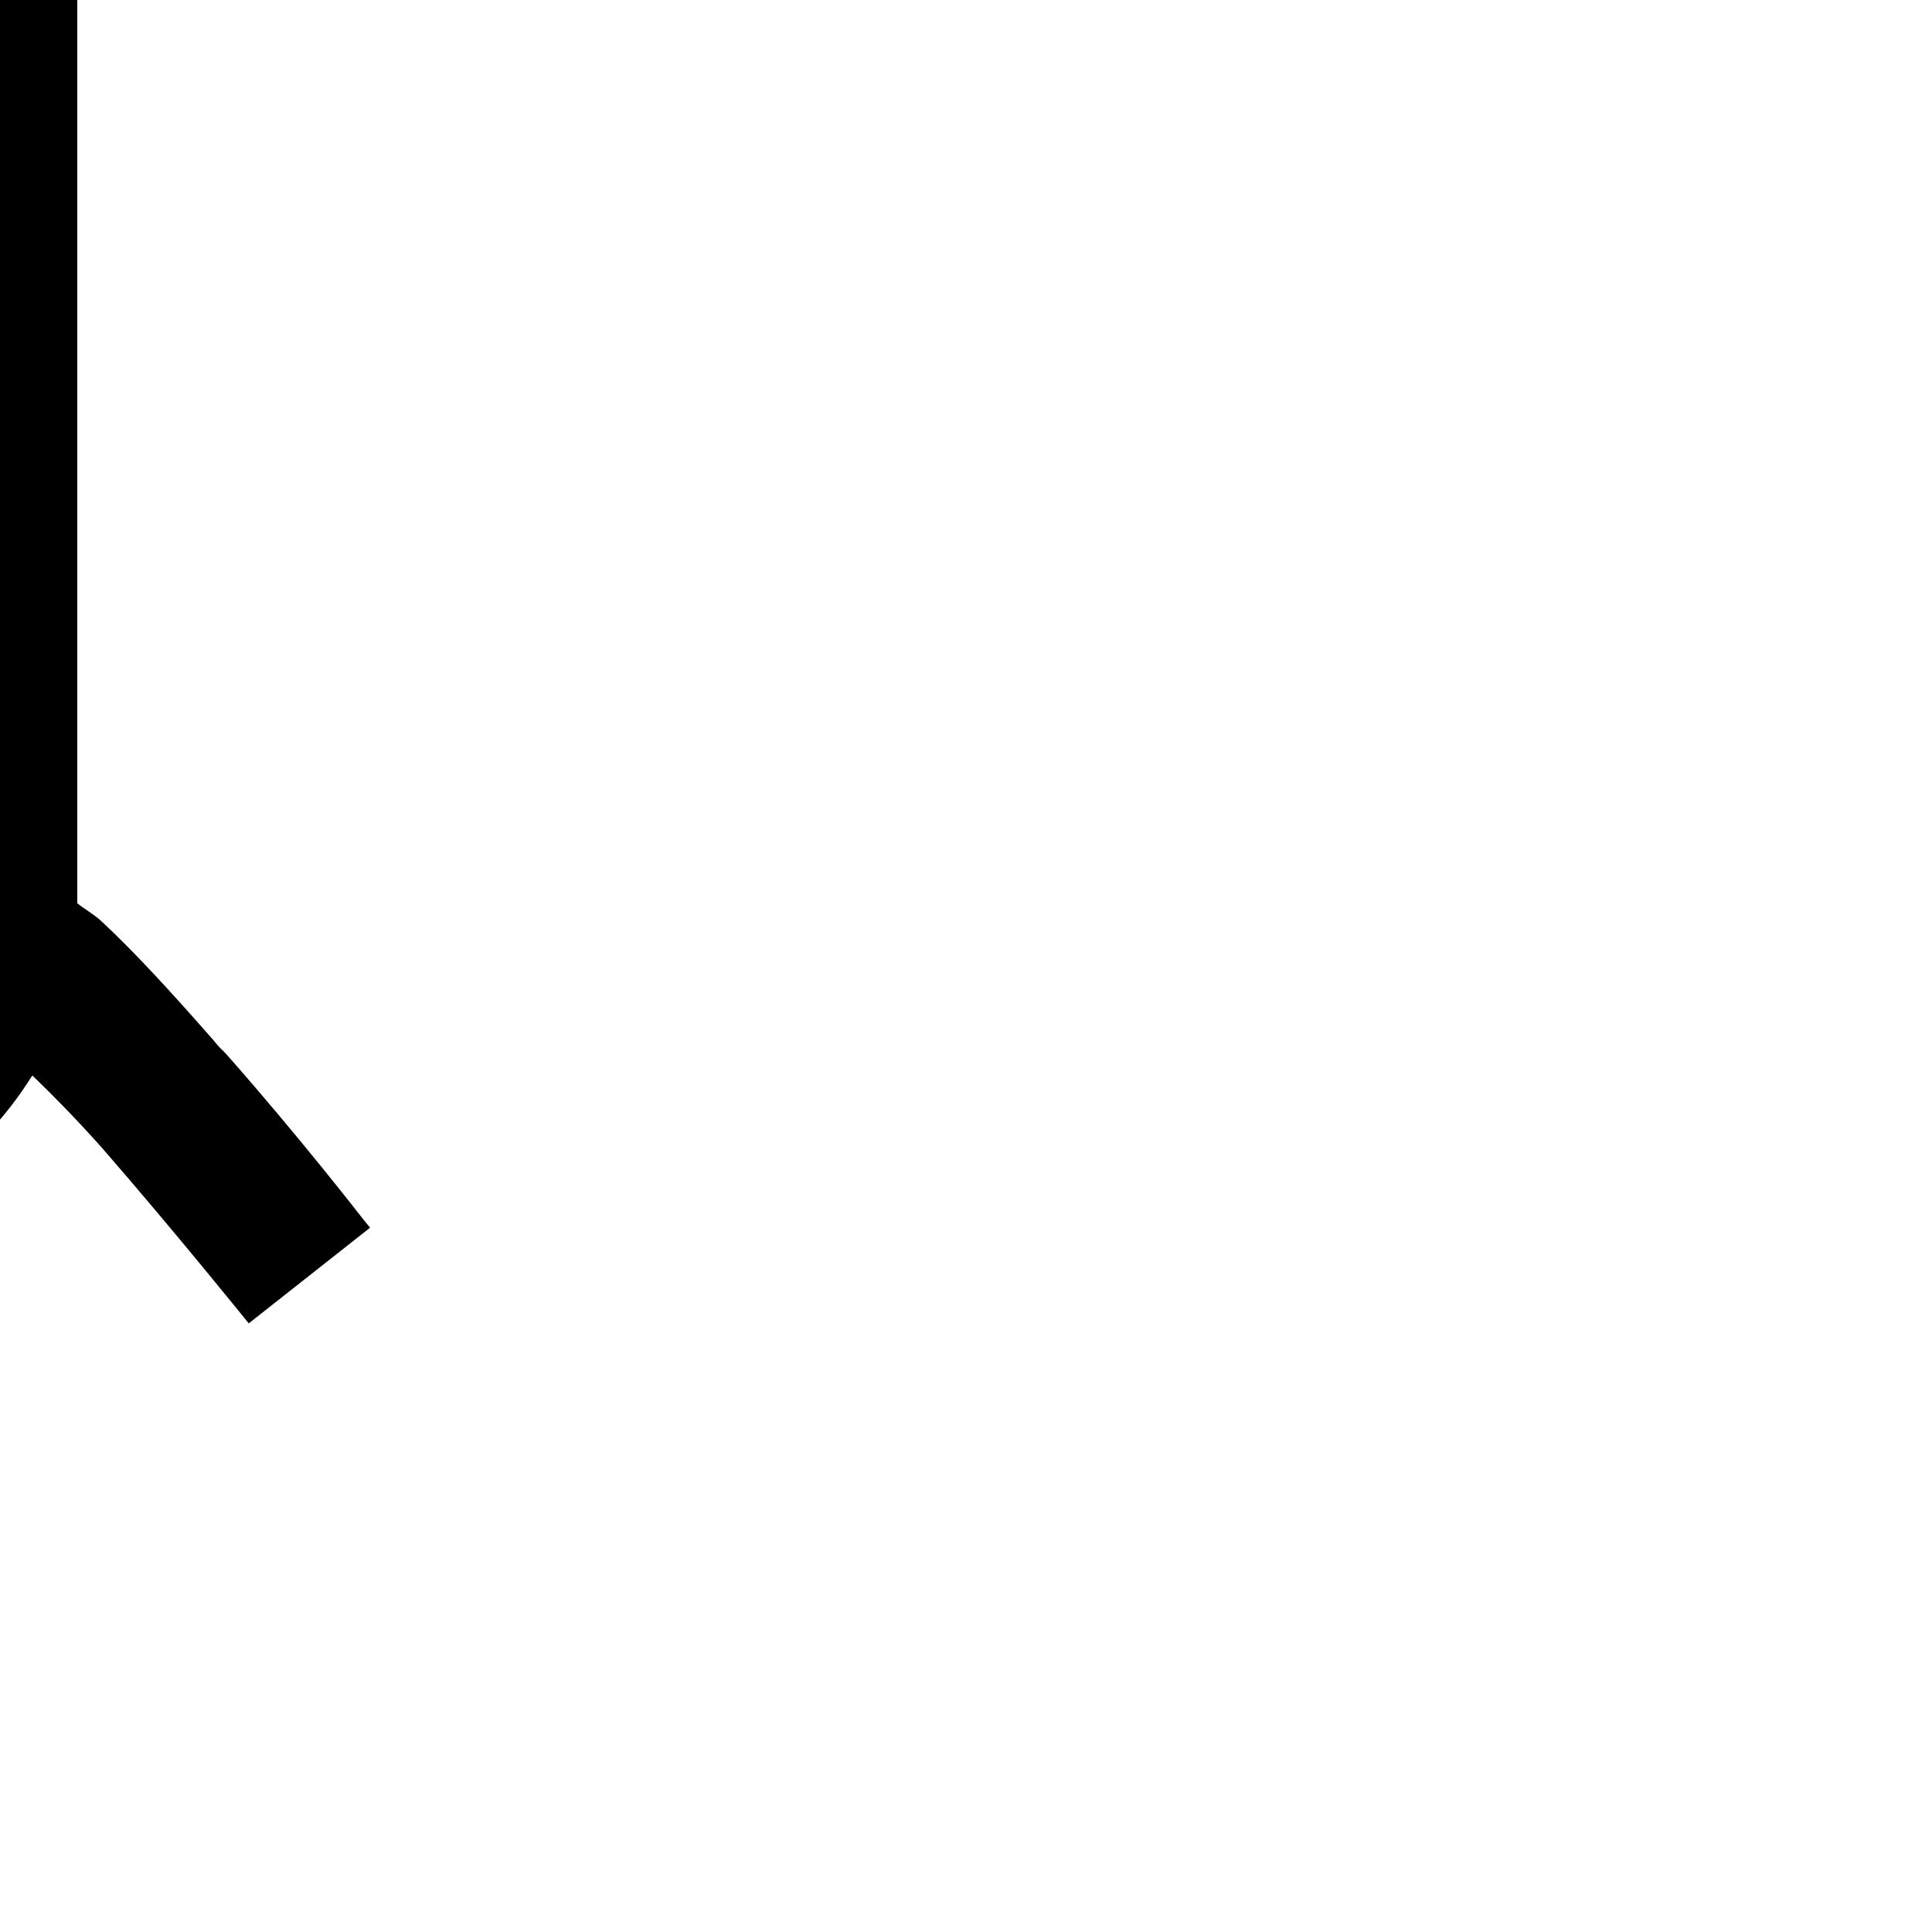
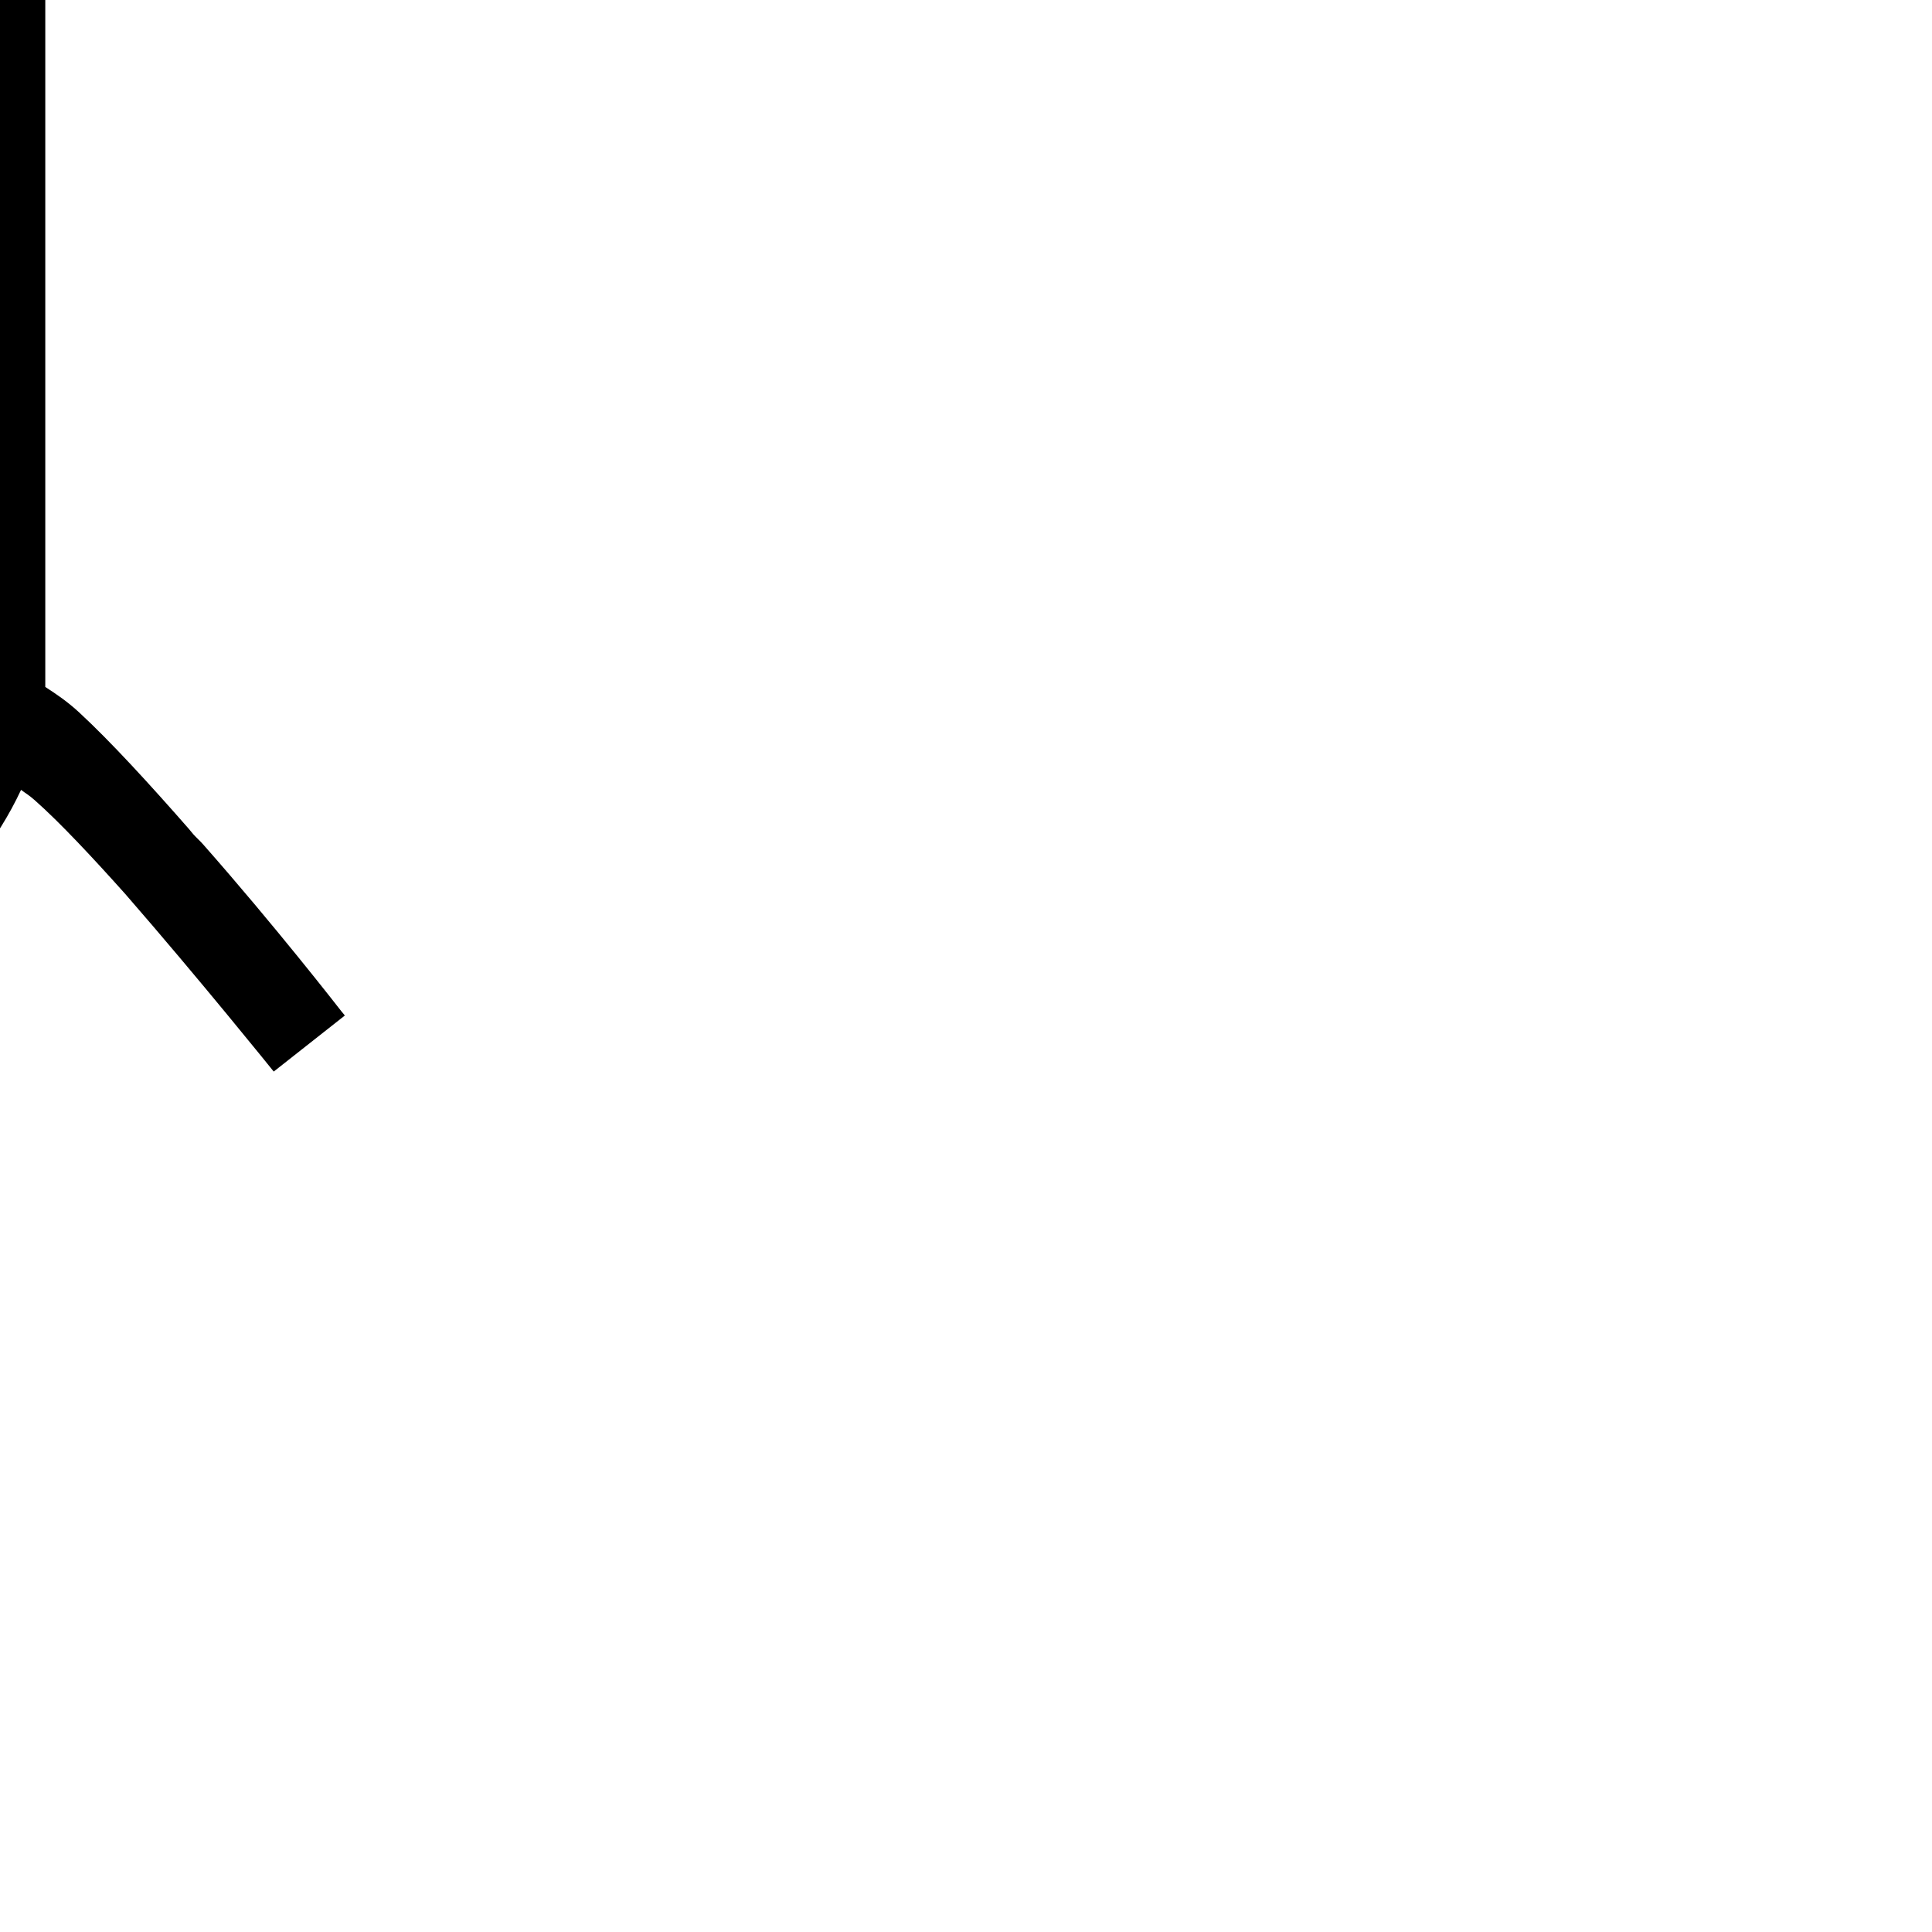
<svg xmlns="http://www.w3.org/2000/svg" width="100" height="100" viewBox="0 0 100 100" version="1.1" id="svg1035">
  <defs id="defs1032" />
  <g id="layer1">
-     <path style="color:#000000;fill:#000000;stroke-linejoin:bevel;-inkscape-stroke:none" d="m -4,0 c 9.595e-4,15.633 9.154e-4,40.246 0,48.854 -1.298,4.286 -4.889,7.011 -9.211,8.785 C -17.667,59.467 -22.754,60 -24,60 v 8 c 2.754,0 8.072,-0.598 13.826,-2.959 4.328,-1.776 8.953,-4.736 11.846,-9.375 1.081,1.037 2.275,2.258 3.564,3.697 C 9.029,63.718 12.875,68.498 12.875,68.498 l 6.281,-4.953 c 0,0 -0.035,-0.041 -0.035,-0.041 l 0.002,-0.002 c 0,0 -0.248,-0.297 -0.256,-0.307 C 18.606,62.859 15.459,58.807 11.75,54.604 11.586,54.418 11.426,54.284 11.262,54.1 11.137,53.957 11.138,53.945 11.014,53.803 8.974,51.474 6.955,49.259 5.229,47.664 4.846,47.31 4.367,47.055 4,46.752 4.001,37.195 4.001,14.961 4,0 Z" id="path1993" />
+     <path style="color:#000000;fill:#000000;stroke-linejoin:bevel;-inkscape-stroke:none" d="m -2.344,0 c 9.653e-4,15.727 9.323e-4,28.69 0,37.148 -1.436,5.024 -5.595,8.118 -10.238,10.023 C -17.307,49.111 -22.442,49.656 -24,49.656 v 4.688 c 2.442,0 7.712,-0.585 13.197,-2.836 4.682,-1.921 9.411,-5.32 11.893,-10.625 0.257,0.196 0.389,0.254 0.703,0.531 1.307,1.153 3.023,2.994 4.693,4.861 3.813,4.379 7.642,9.139 7.662,9.164 5.3e-5,6.7e-5 0.02,0.025 0.02,0.025 l 3.682,-2.902 c 0,0 -0.019,-0.025 -0.02,-0.025 0,0 -0.157,-0.189 -0.16,-0.193 C 17.503,52.129 14.228,47.916 10.508,43.699 10.339,43.508 10.181,43.377 10.012,43.188 9.889,43.047 9.89,43.035 9.768,42.895 7.745,40.586 5.734,38.388 4.104,36.881 3.498,36.321 2.942,35.943 2.344,35.557 2.345,26.337 2.345,15.218 2.344,0 Z" id="path1993" />
  </g>
</svg>
